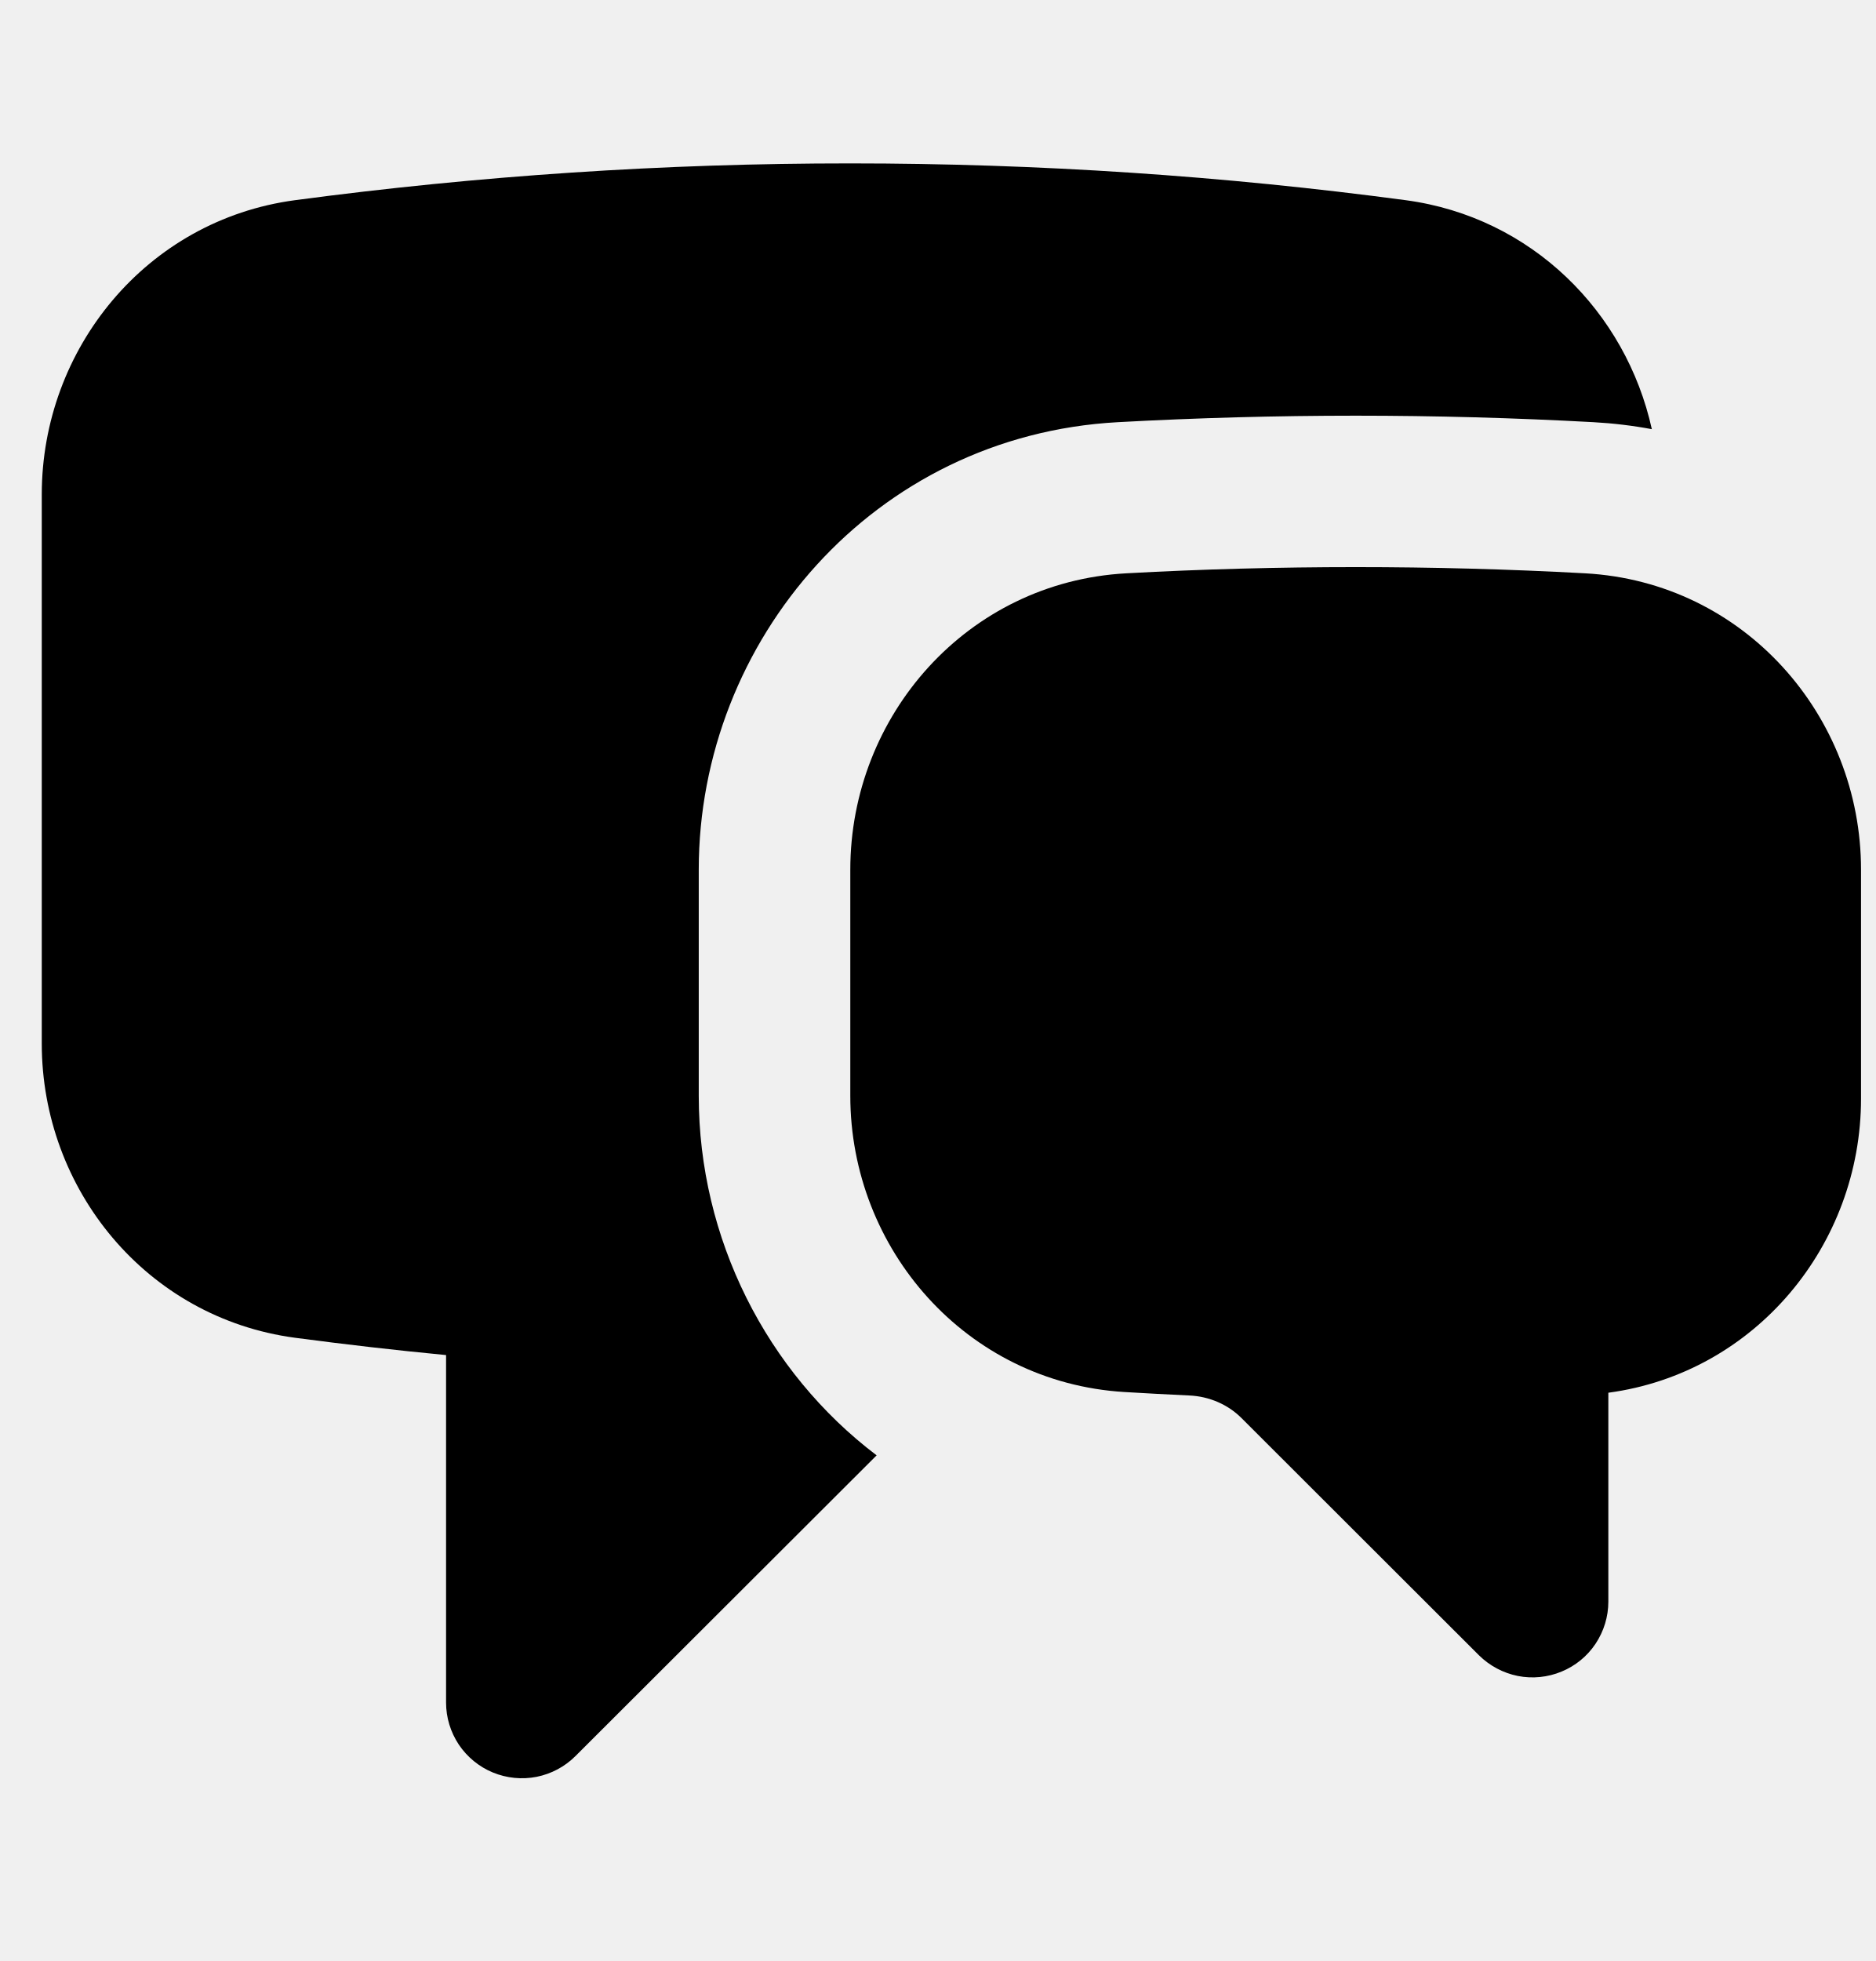
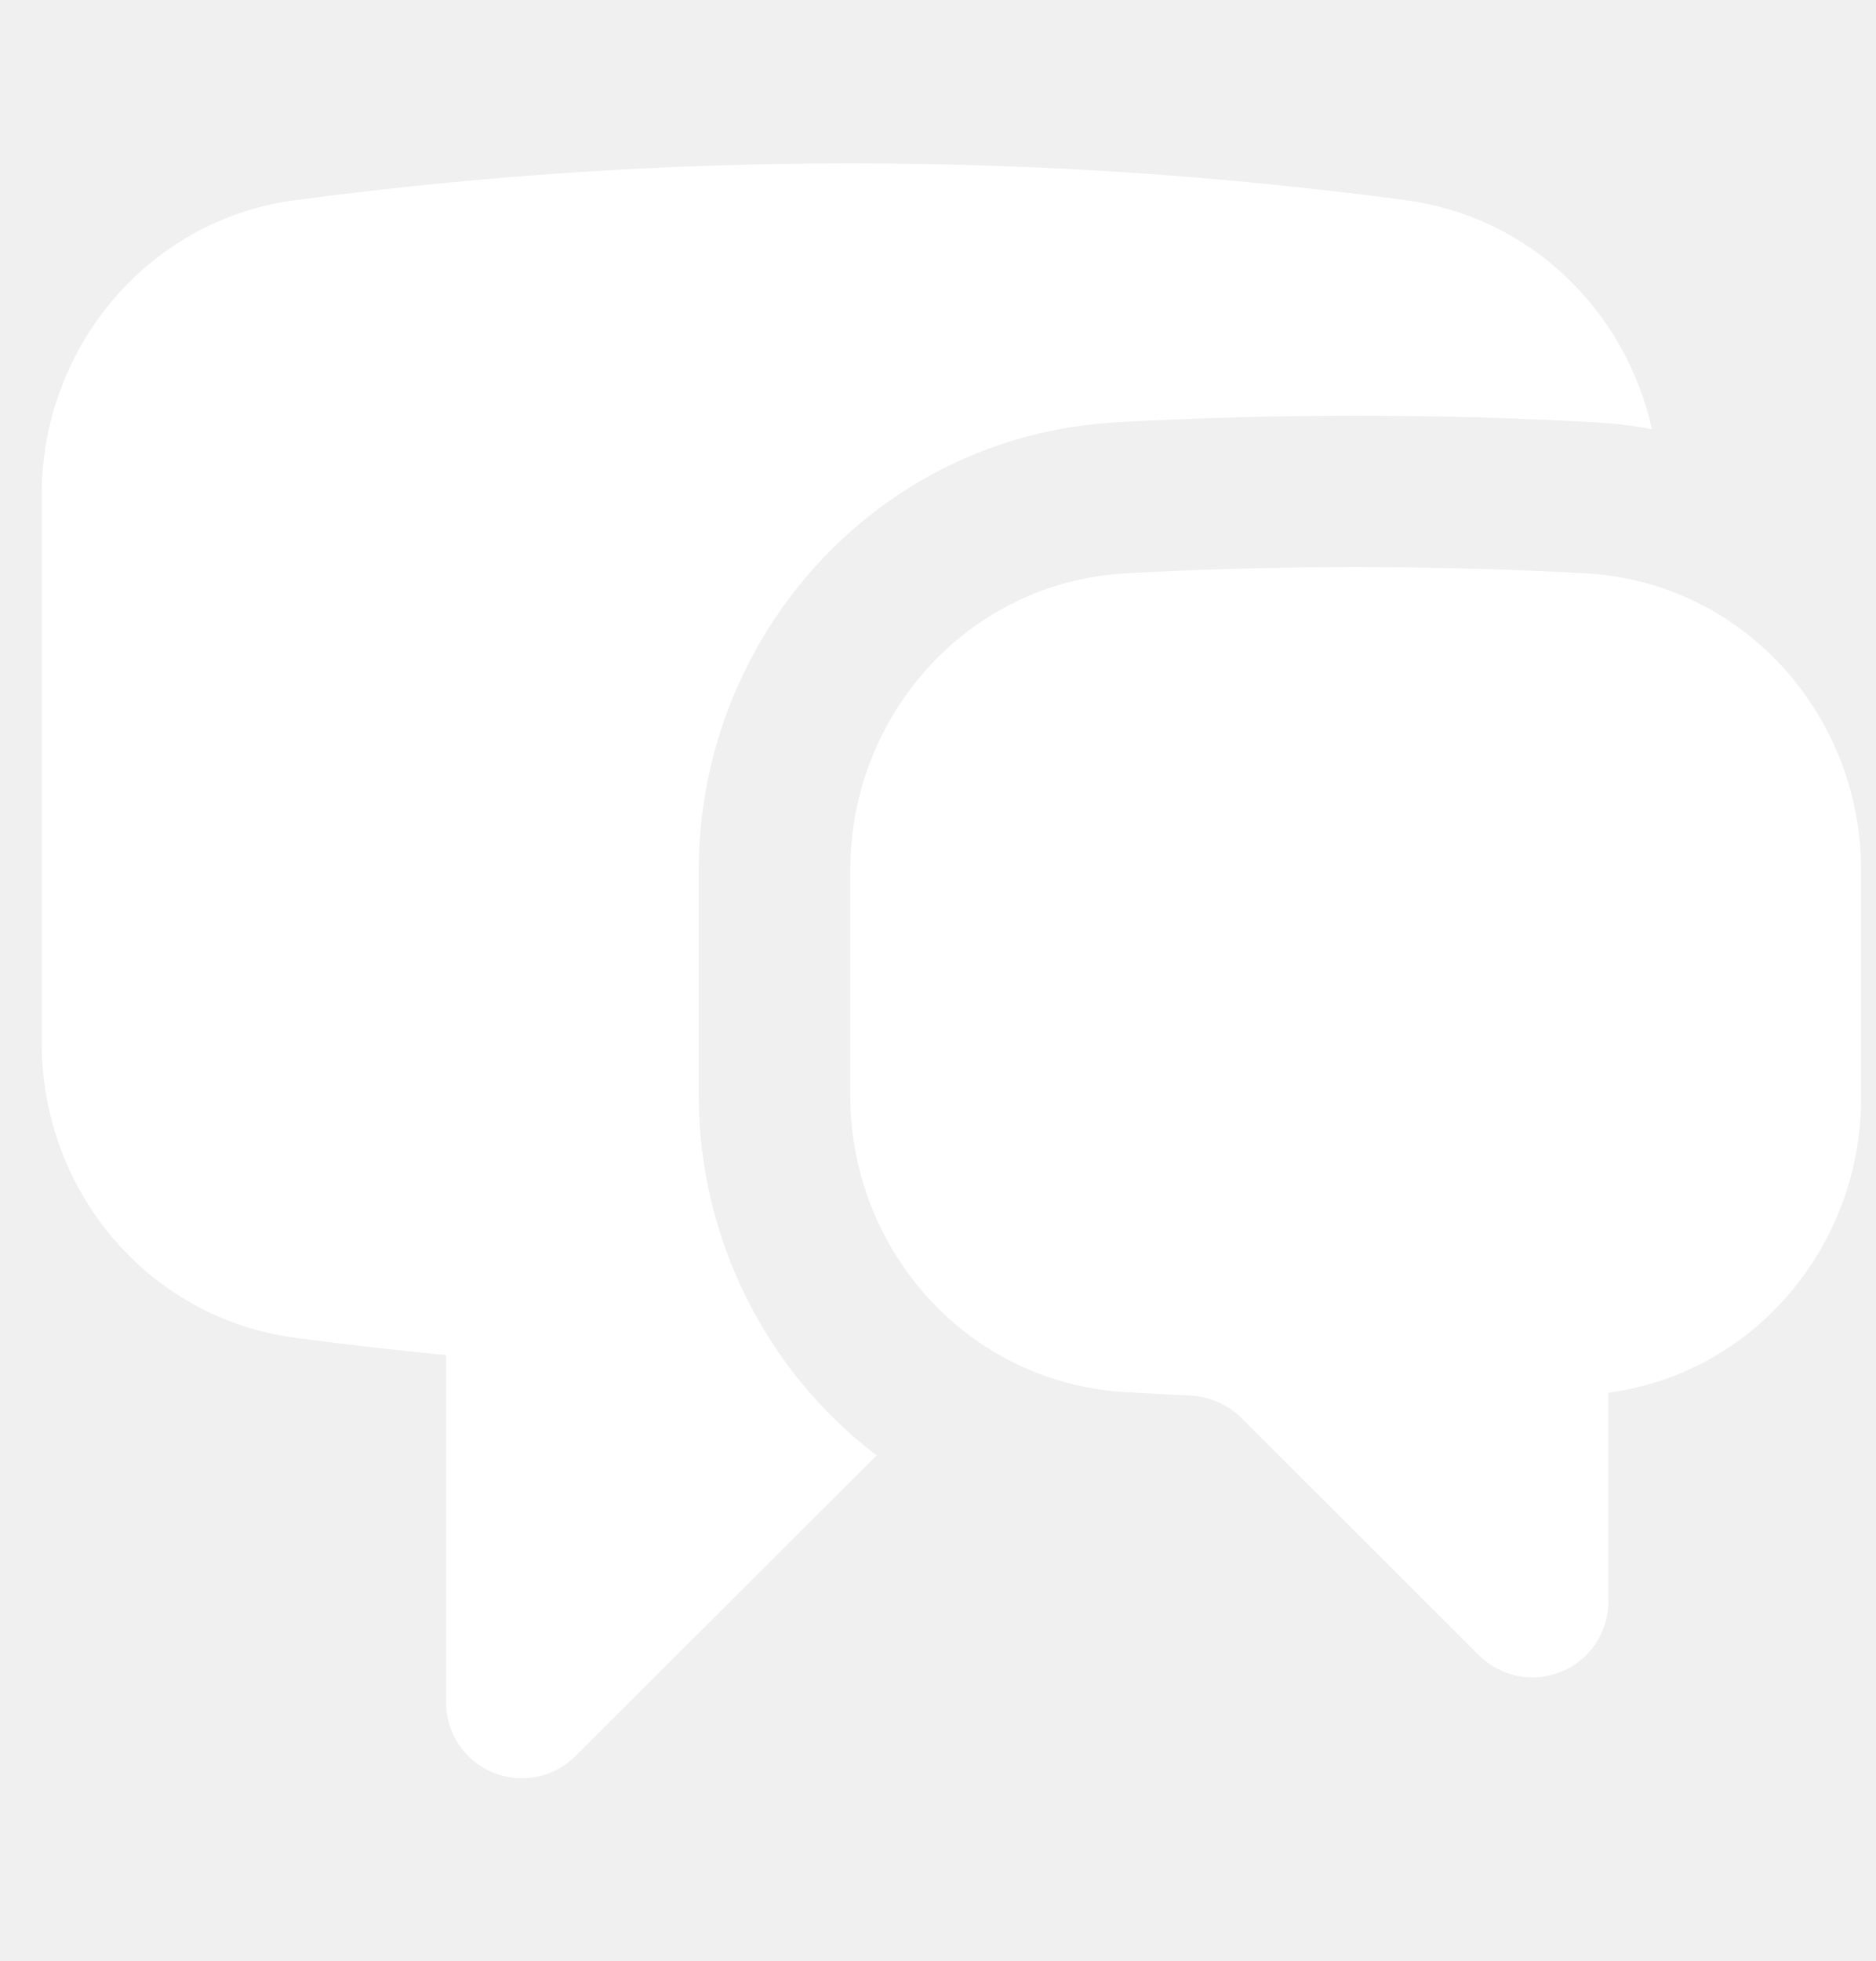
<svg xmlns="http://www.w3.org/2000/svg" width="22" height="23" viewBox="0 0 26 23" fill="none">
-   <path d="M4.089 0.684C6.641 0.344 9.214 0.173 11.789 0.174C14.399 0.174 16.968 0.347 19.488 0.684C21.235 0.918 22.542 2.235 22.9 3.858C22.633 3.808 22.362 3.776 22.091 3.761C19.895 3.641 17.694 3.641 15.497 3.761C12.109 3.946 9.687 6.787 9.687 9.964V13.098C9.687 15.075 10.626 16.925 12.153 18.082L7.977 22.251C7.83 22.398 7.643 22.497 7.44 22.538C7.236 22.578 7.025 22.557 6.833 22.478C6.641 22.399 6.477 22.264 6.361 22.092C6.246 21.919 6.184 21.717 6.184 21.509V16.692C5.482 16.625 4.783 16.544 4.089 16.452C2.027 16.176 0.579 14.391 0.579 12.374V4.763C0.579 2.747 2.027 0.96 4.089 0.684Z" fill="black" />
-   <path d="M18.794 5.77C17.726 5.77 16.664 5.798 15.612 5.856C13.409 5.977 11.788 7.829 11.788 9.964V13.098C11.788 15.223 13.395 17.07 15.585 17.204C15.885 17.222 16.185 17.238 16.485 17.252C16.765 17.264 17.024 17.378 17.211 17.565L20.503 20.853C20.651 20.999 20.838 21.099 21.042 21.14C21.245 21.18 21.457 21.159 21.649 21.079C21.841 21 22.005 20.866 22.12 20.693C22.235 20.52 22.297 20.317 22.297 20.11V17.214C24.333 16.941 25.8 15.167 25.8 13.136V9.964C25.8 7.829 24.179 5.977 21.976 5.856C20.916 5.798 19.855 5.77 18.794 5.77Z" fill="black" />
+   <path d="M4.089 0.684C6.641 0.344 9.214 0.173 11.789 0.174C14.399 0.174 16.968 0.347 19.488 0.684C21.235 0.918 22.542 2.235 22.9 3.858C22.633 3.808 22.362 3.776 22.091 3.761C19.895 3.641 17.694 3.641 15.497 3.761C12.109 3.946 9.687 6.787 9.687 9.964V13.098C9.687 15.075 10.626 16.925 12.153 18.082L7.977 22.251C7.83 22.398 7.643 22.497 7.44 22.538C7.236 22.578 7.025 22.557 6.833 22.478C6.641 22.399 6.477 22.264 6.361 22.092C6.246 21.919 6.184 21.717 6.184 21.509V16.692C5.482 16.625 4.783 16.544 4.089 16.452C2.027 16.176 0.579 14.391 0.579 12.374V4.763C0.579 2.747 2.027 0.96 4.089 0.684Z" fill="white" />
+   <path d="M18.794 5.77C17.726 5.77 16.664 5.798 15.612 5.856C13.409 5.977 11.788 7.829 11.788 9.964V13.098C11.788 15.223 13.395 17.07 15.585 17.204C15.885 17.222 16.185 17.238 16.485 17.252C16.765 17.264 17.024 17.378 17.211 17.565L20.503 20.853C20.651 20.999 20.838 21.099 21.042 21.14C21.245 21.18 21.457 21.159 21.649 21.079C21.841 21 22.005 20.866 22.12 20.693C22.235 20.52 22.297 20.317 22.297 20.11V17.214C24.333 16.941 25.8 15.167 25.8 13.136V9.964C25.8 7.829 24.179 5.977 21.976 5.856C20.916 5.798 19.855 5.77 18.794 5.77Z" fill="white" />
</svg>
